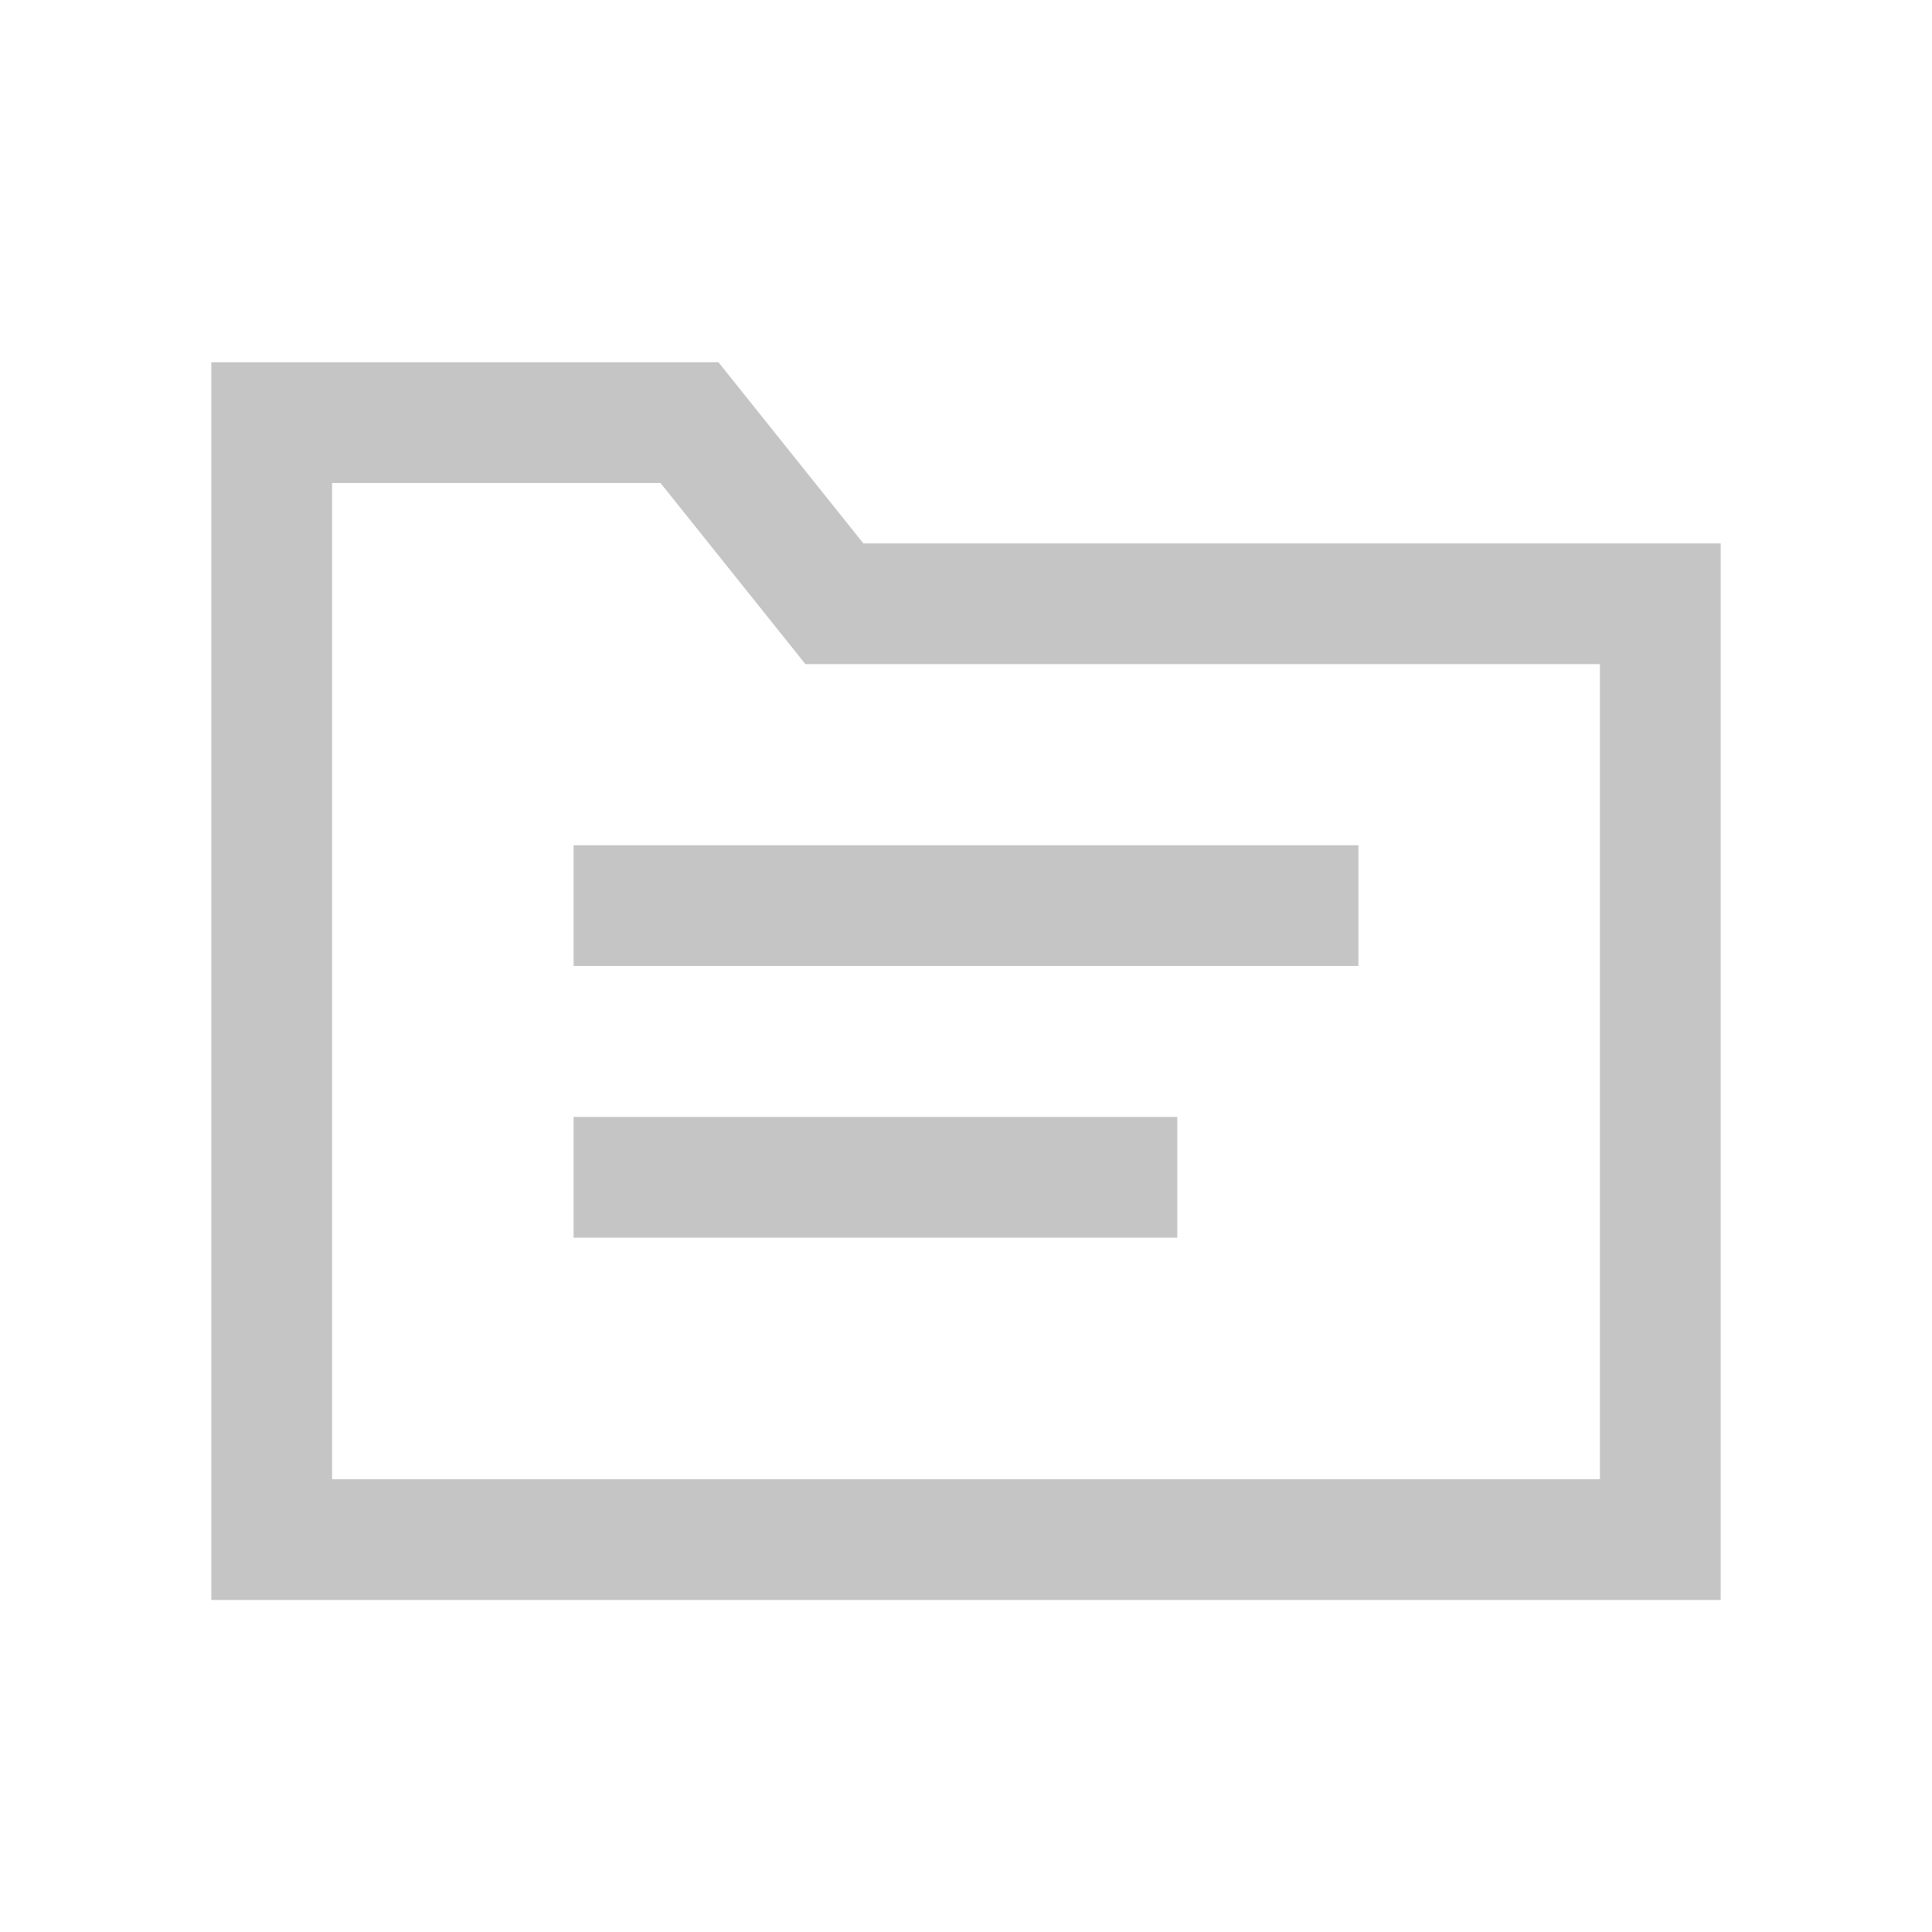
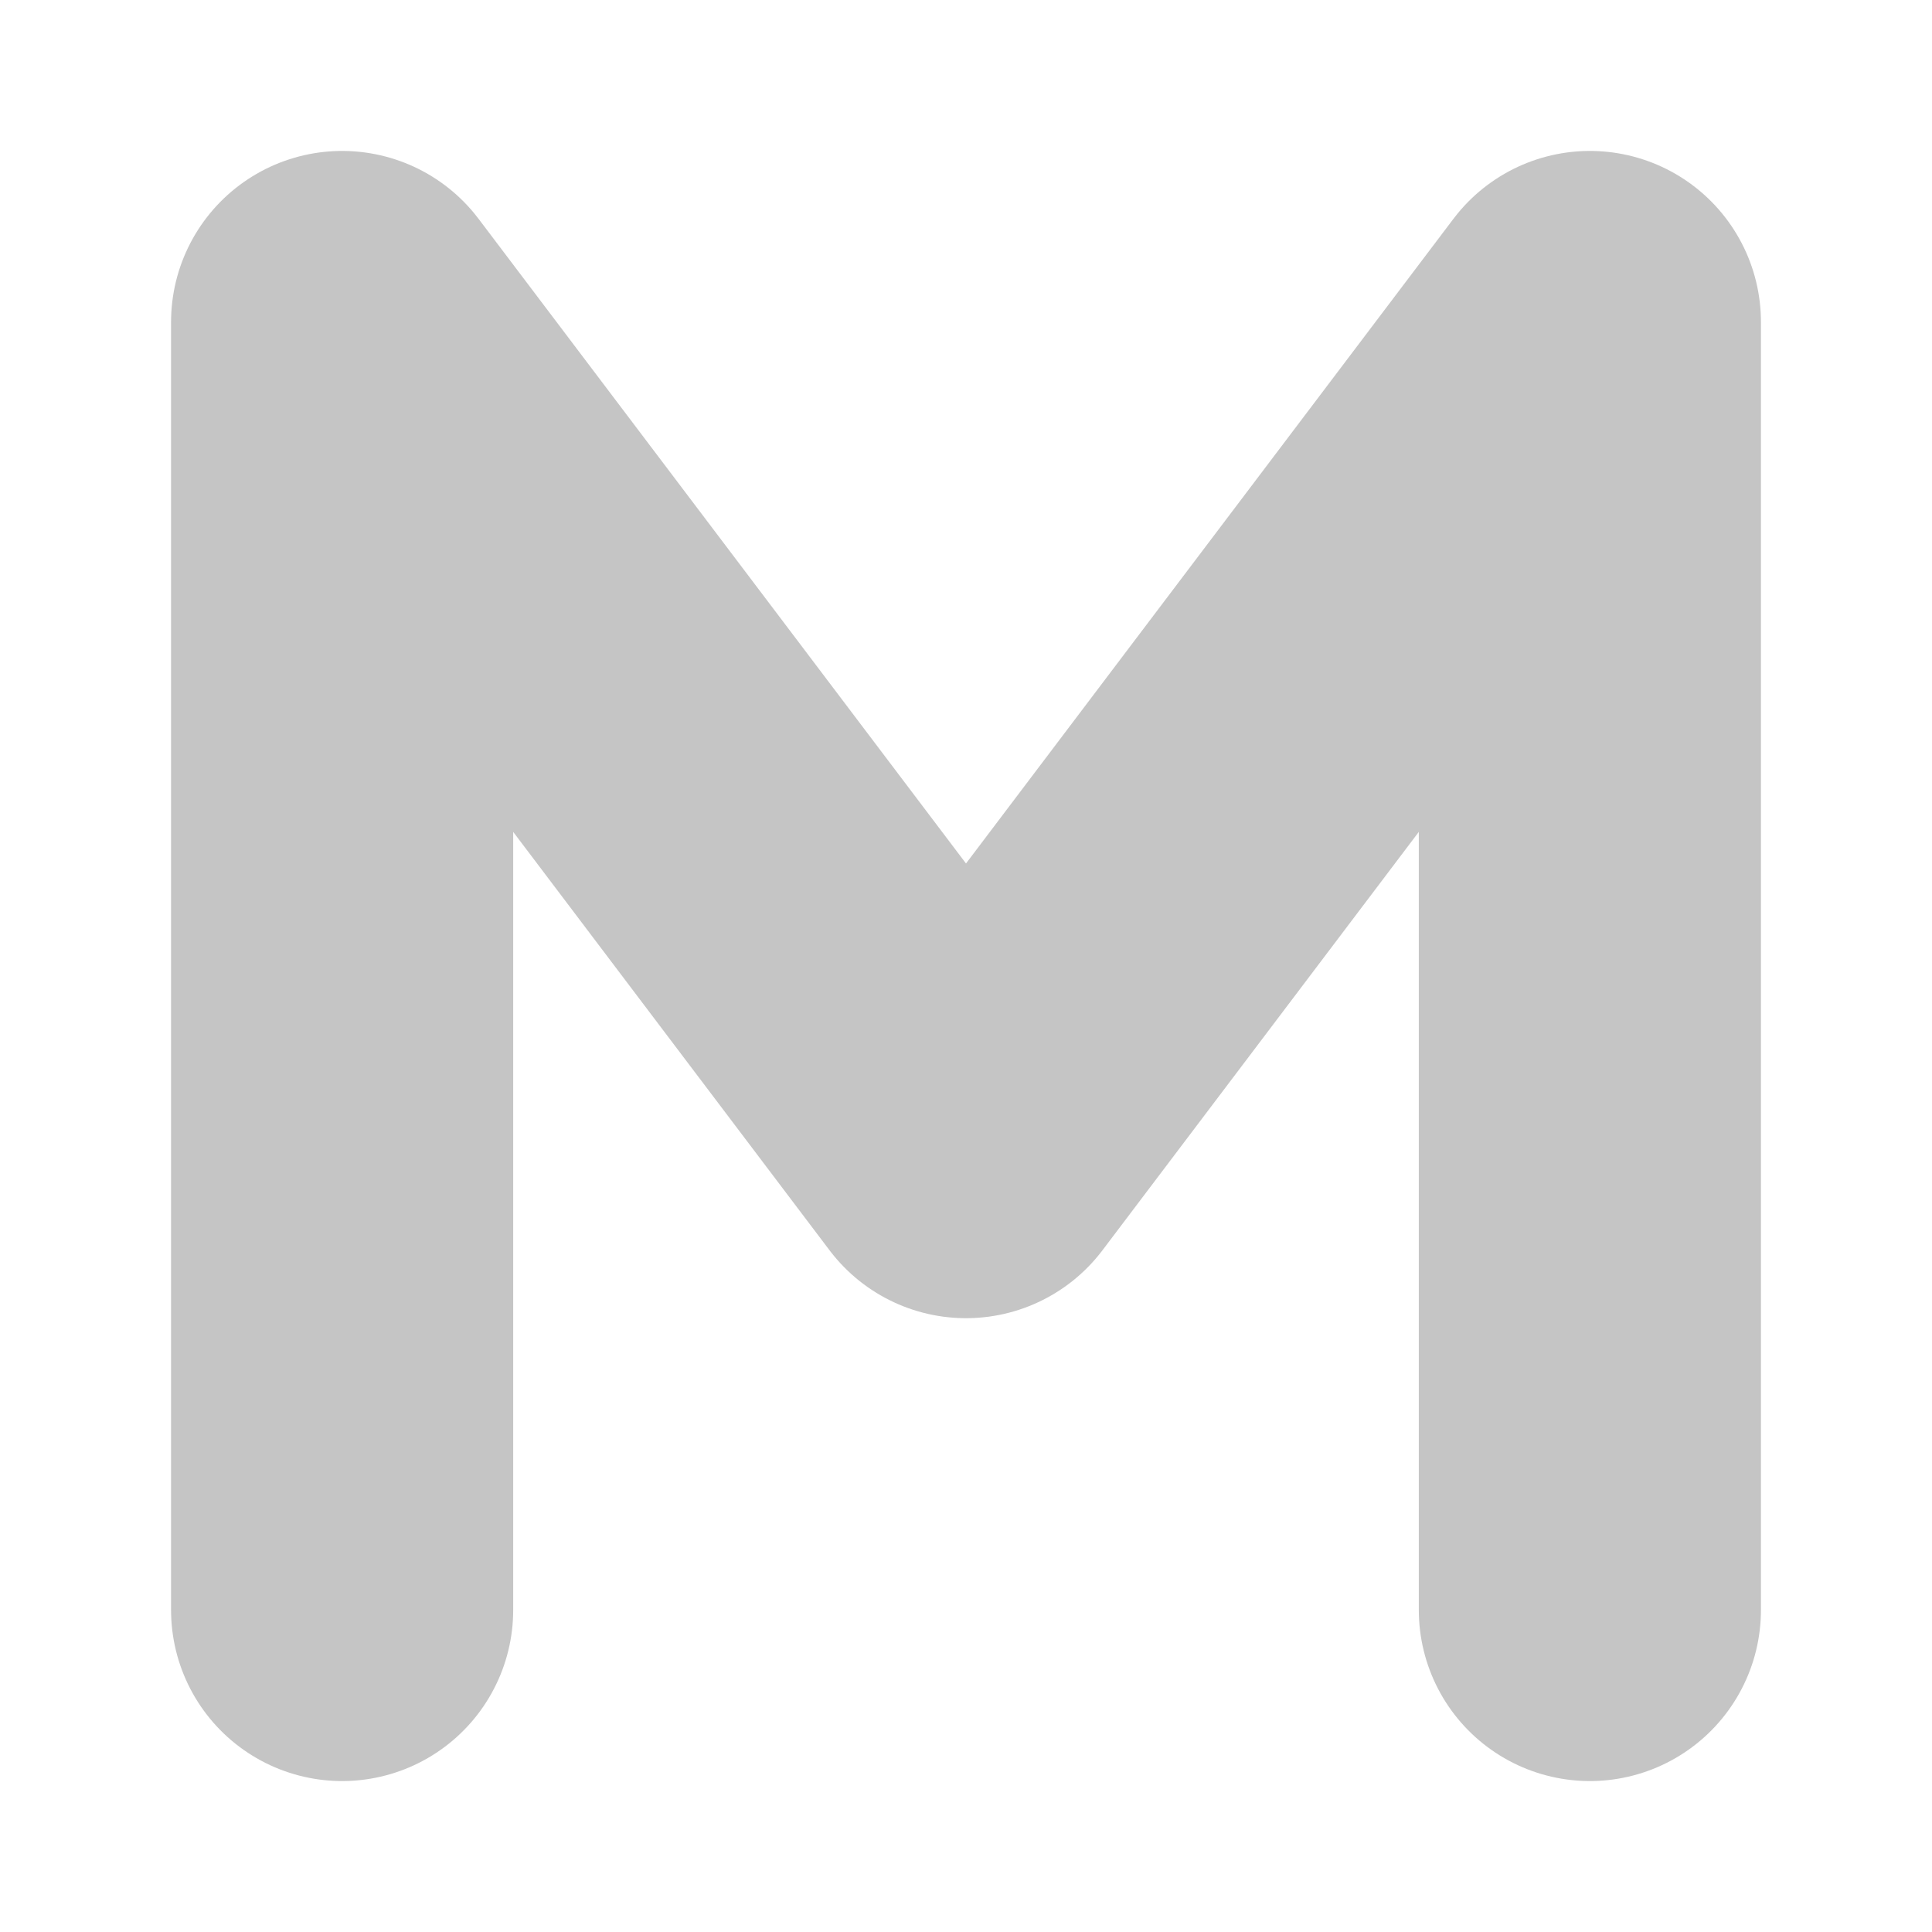
- <svg xmlns="http://www.w3.org/2000/svg" width="16" height="16" viewBox="0 0 16 16">
-   <path fill="#C5C5C5" d="M1.75 3h4.2l1.2 1.5h7.1v8.75H1.75V3Zm1 1v8.25h10.5V5.5H6.67L5.47 4H2.75Zm2 3h6.5v1h-6.5V7Zm0 2.25h5v1h-5v-1Z" />
+ <svg xmlns="http://www.w3.org/2000/svg" width="16" height="16" viewBox="0 0 24 24">
+   <path d="M4.25 20V4L12 14.25L19.75 4V20" fill="none" stroke="#C5C5C5" stroke-width="4.25" stroke-linecap="round" stroke-linejoin="round" />
</svg>
